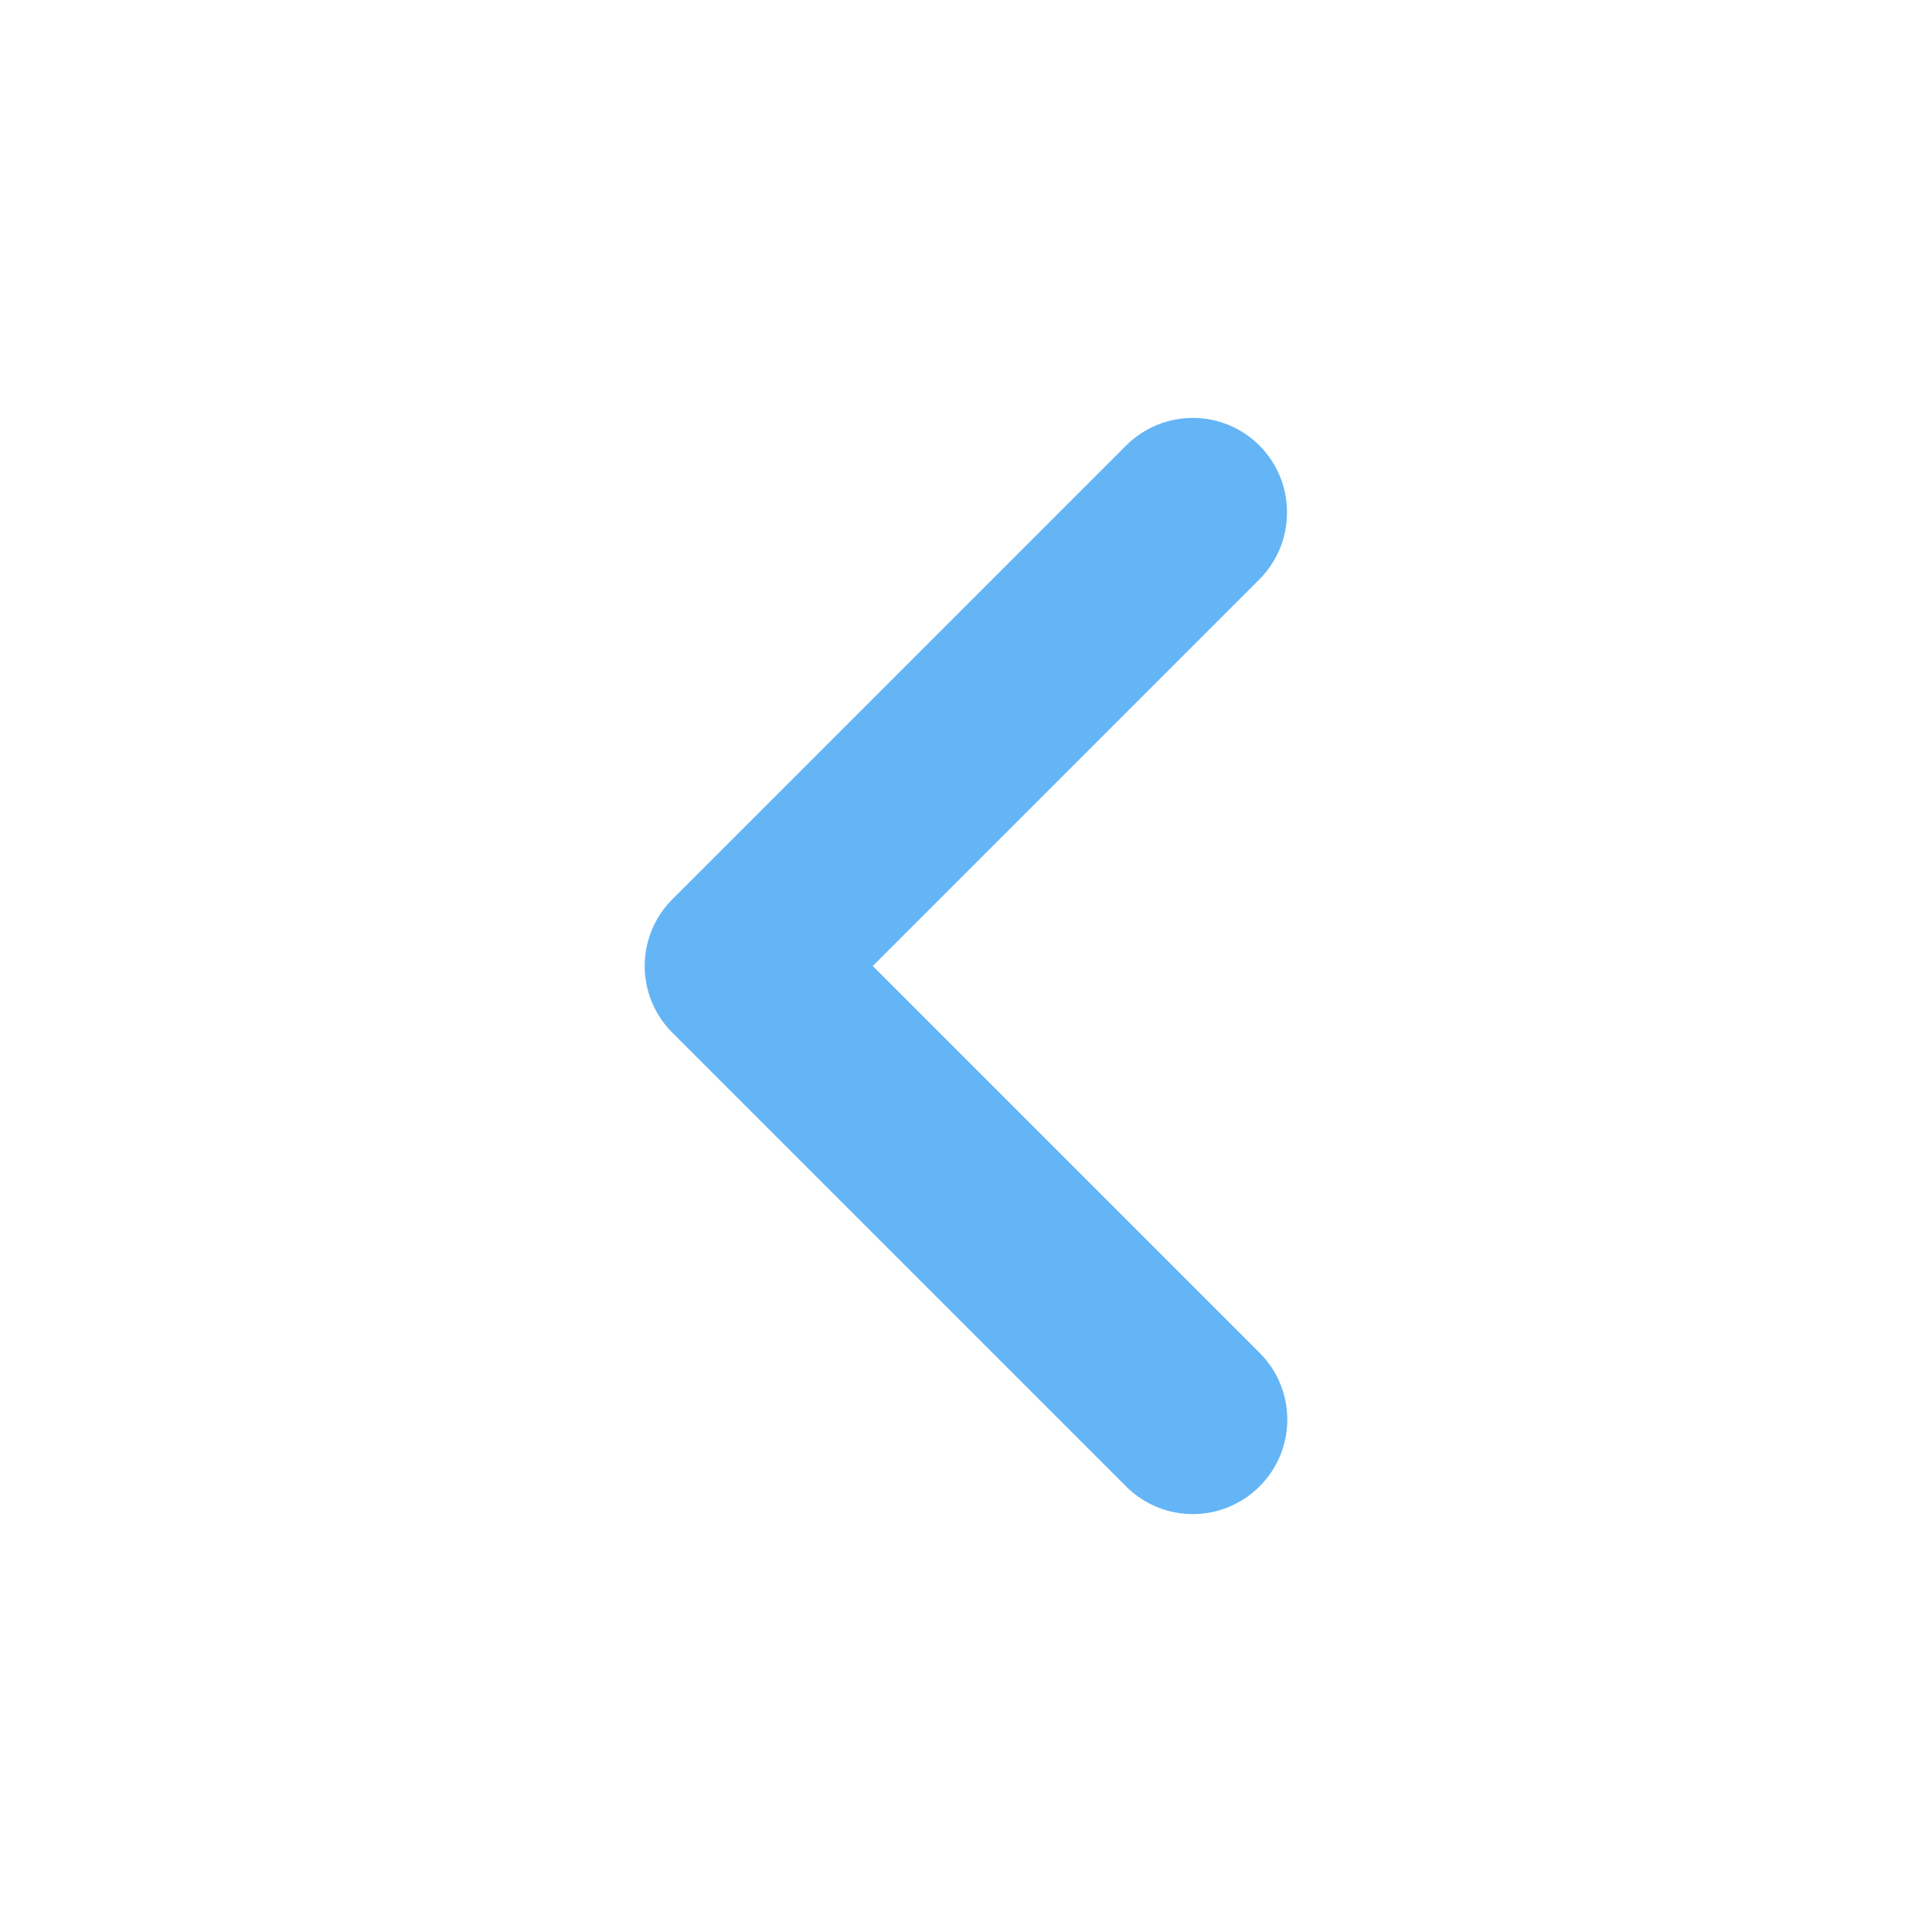
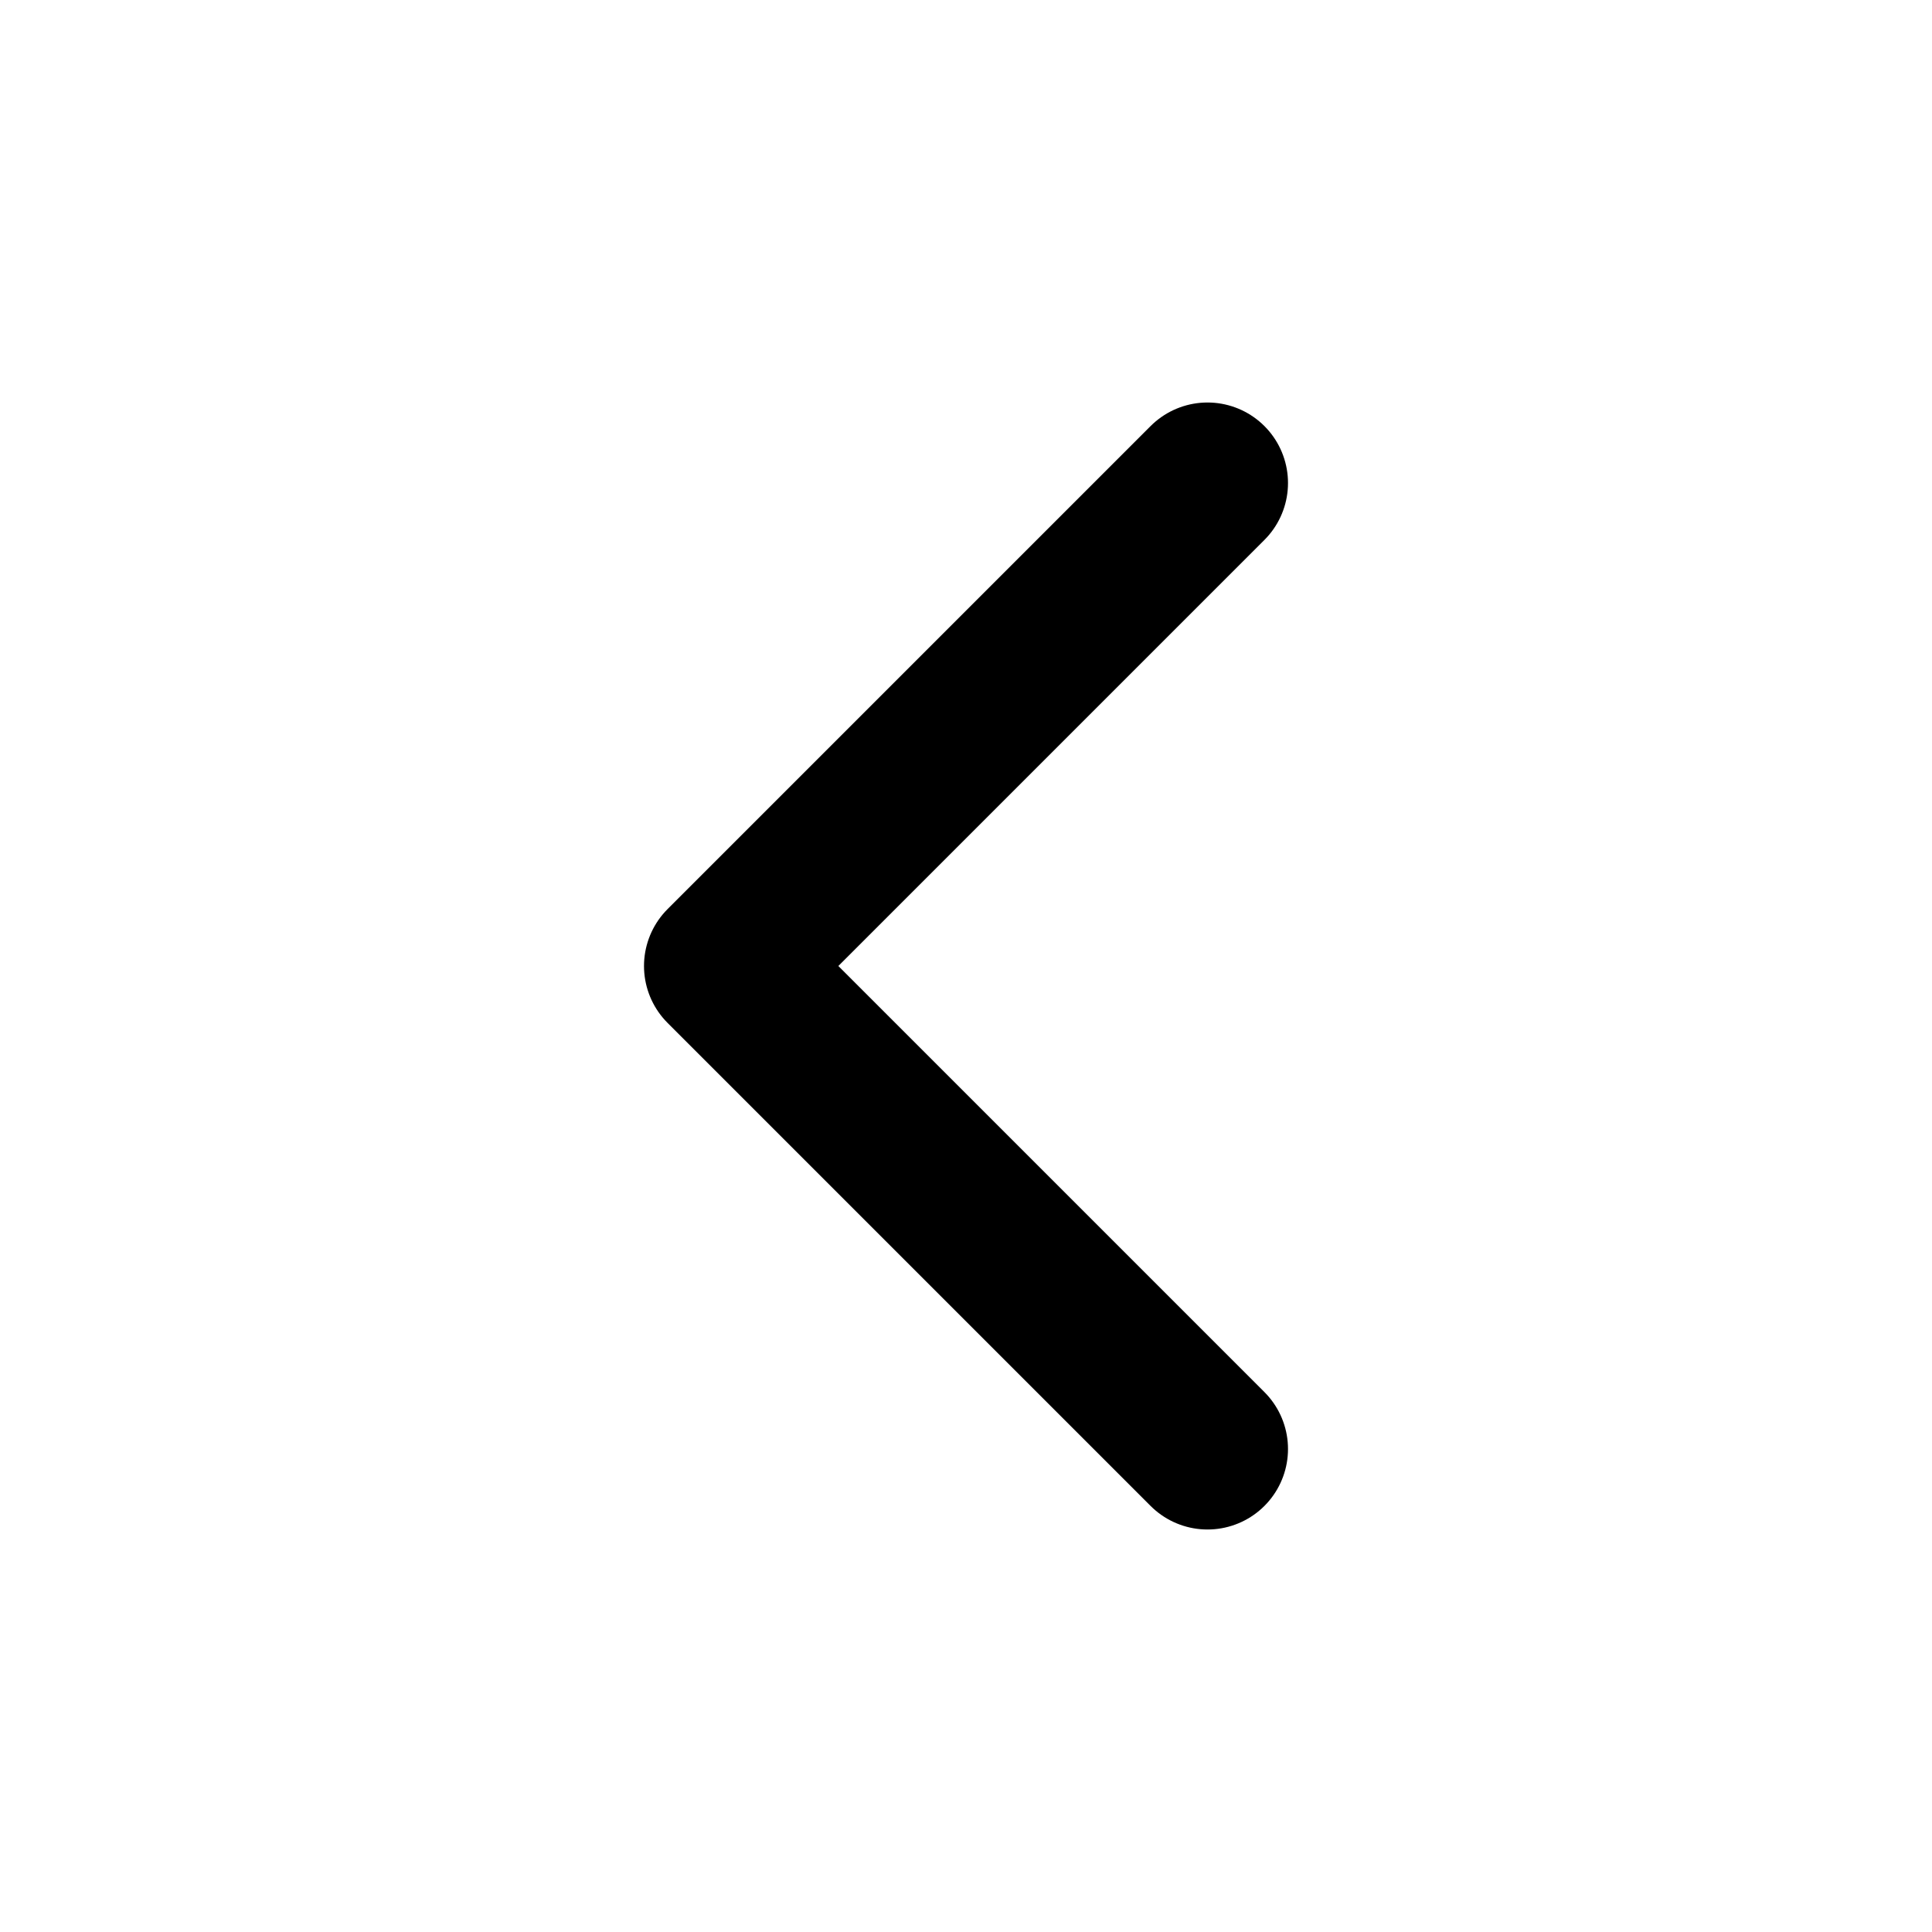
- <svg xmlns="http://www.w3.org/2000/svg" id="Layer_2_00000000936639704568071650000011837044676275768452_" enable-background="new 0 0 512 512" height="512" viewBox="0 0 512 512" width="512" version="1.1">
-   <defs id="defs1" />
-   <g id="Icon" transform="matrix(0,-1,-1,0,512,512)">
-     <g id="_123">
-       <path d="M 358.5,178.2 256,280.7 153.5,178.2 c -9.8,-9.8 -25.6,-9.8 -35.4,0 -9.8,9.8 -9.8,25.6 0,35.4 l 120.2,120.2 c 9.8,9.8 25.6,9.8 35.4,0 L 393.9,213.6 c 9.8,-9.8 9.8,-25.6 0,-35.4 -9.8,-9.7 -25.6,-9.7 -35.4,0 z" fill="#64b5f6" id="path1" />
-     </g>
-   </g>
+ <svg xmlns="http://www.w3.org/2000/svg" width="24" height="24" viewBox="0 0 24 24" fill="none" stroke="currentColor" stroke-width="2" stroke-linecap="round" stroke-linejoin="round" class="lucide lucide-chevron-left preview-icon">
+   <path d="m15 18-6-6 6-6" />
</svg>
